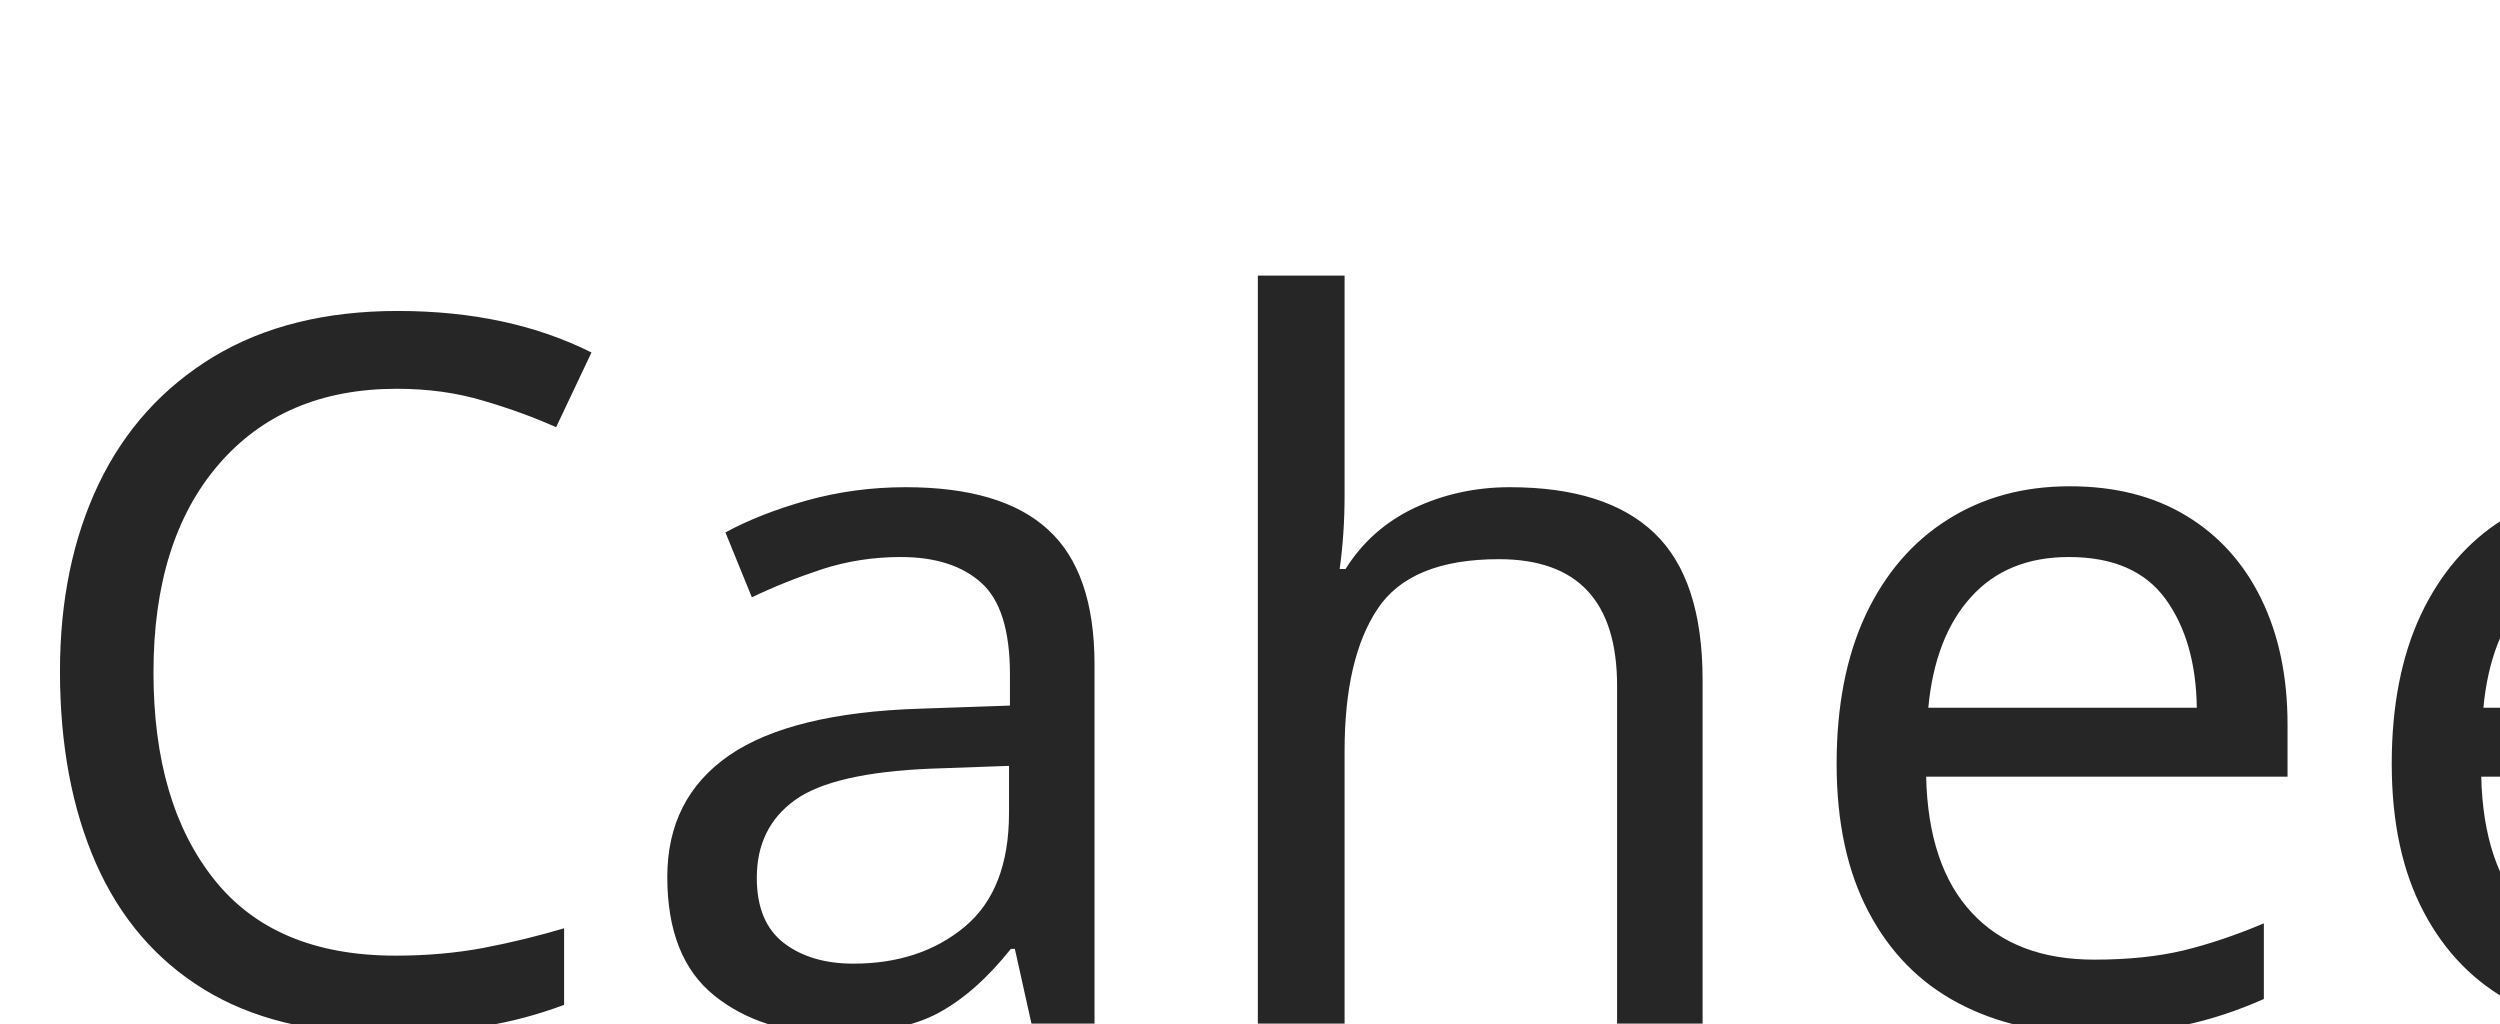
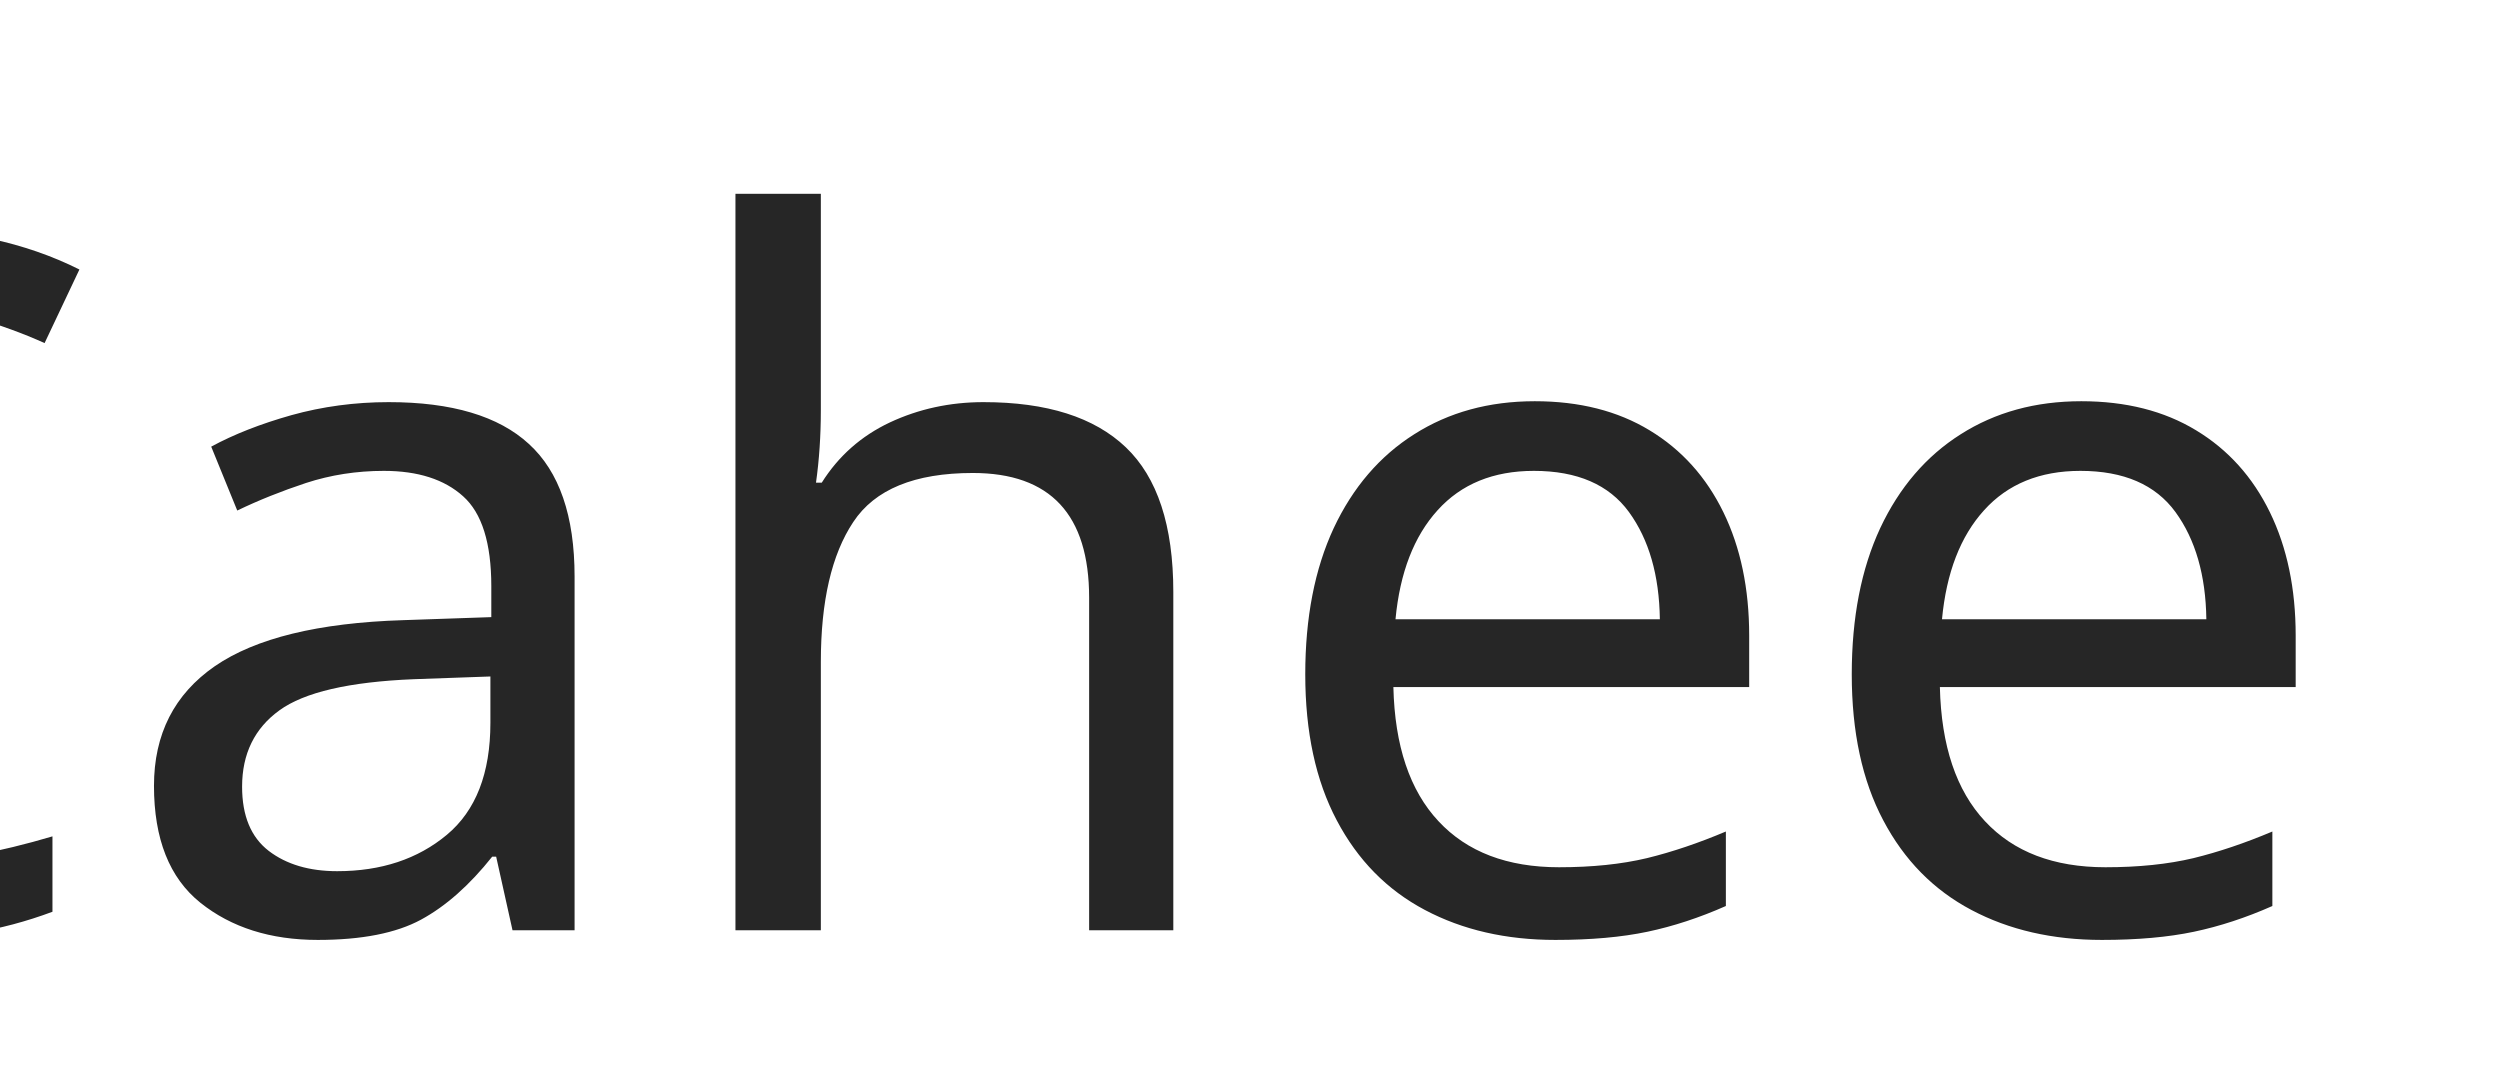
- <svg xmlns="http://www.w3.org/2000/svg" width="127px" height="52px">
-   <text kerning="auto" font-size="50px" font-family="Pacifico" fill="rgb(0, 0, 0)" x="0px" y="52px">
-     <tspan fill="#262626">Cahee</tspan>
+ <svg xmlns="http://www.w3.org/2000/svg" width="129" height="55" viewBox="0 0 129 55">
+   <defs>
+     <style>
+ 		  .cls-1 {
+ 			font-size: 50px;
+ 			fill: #262626;
+ 			text-anchor: end;
+ 			font-family: Pacifico;
+ 		  }
+ 		  .cls-1:hover {
+ 		  fill: red;}
+ 		</style>
+   </defs>
+   <text id="logo" class="cls-1" x="121" y="48">
+     <tspan x="121">Cahee</tspan>
  </text>
</svg>
